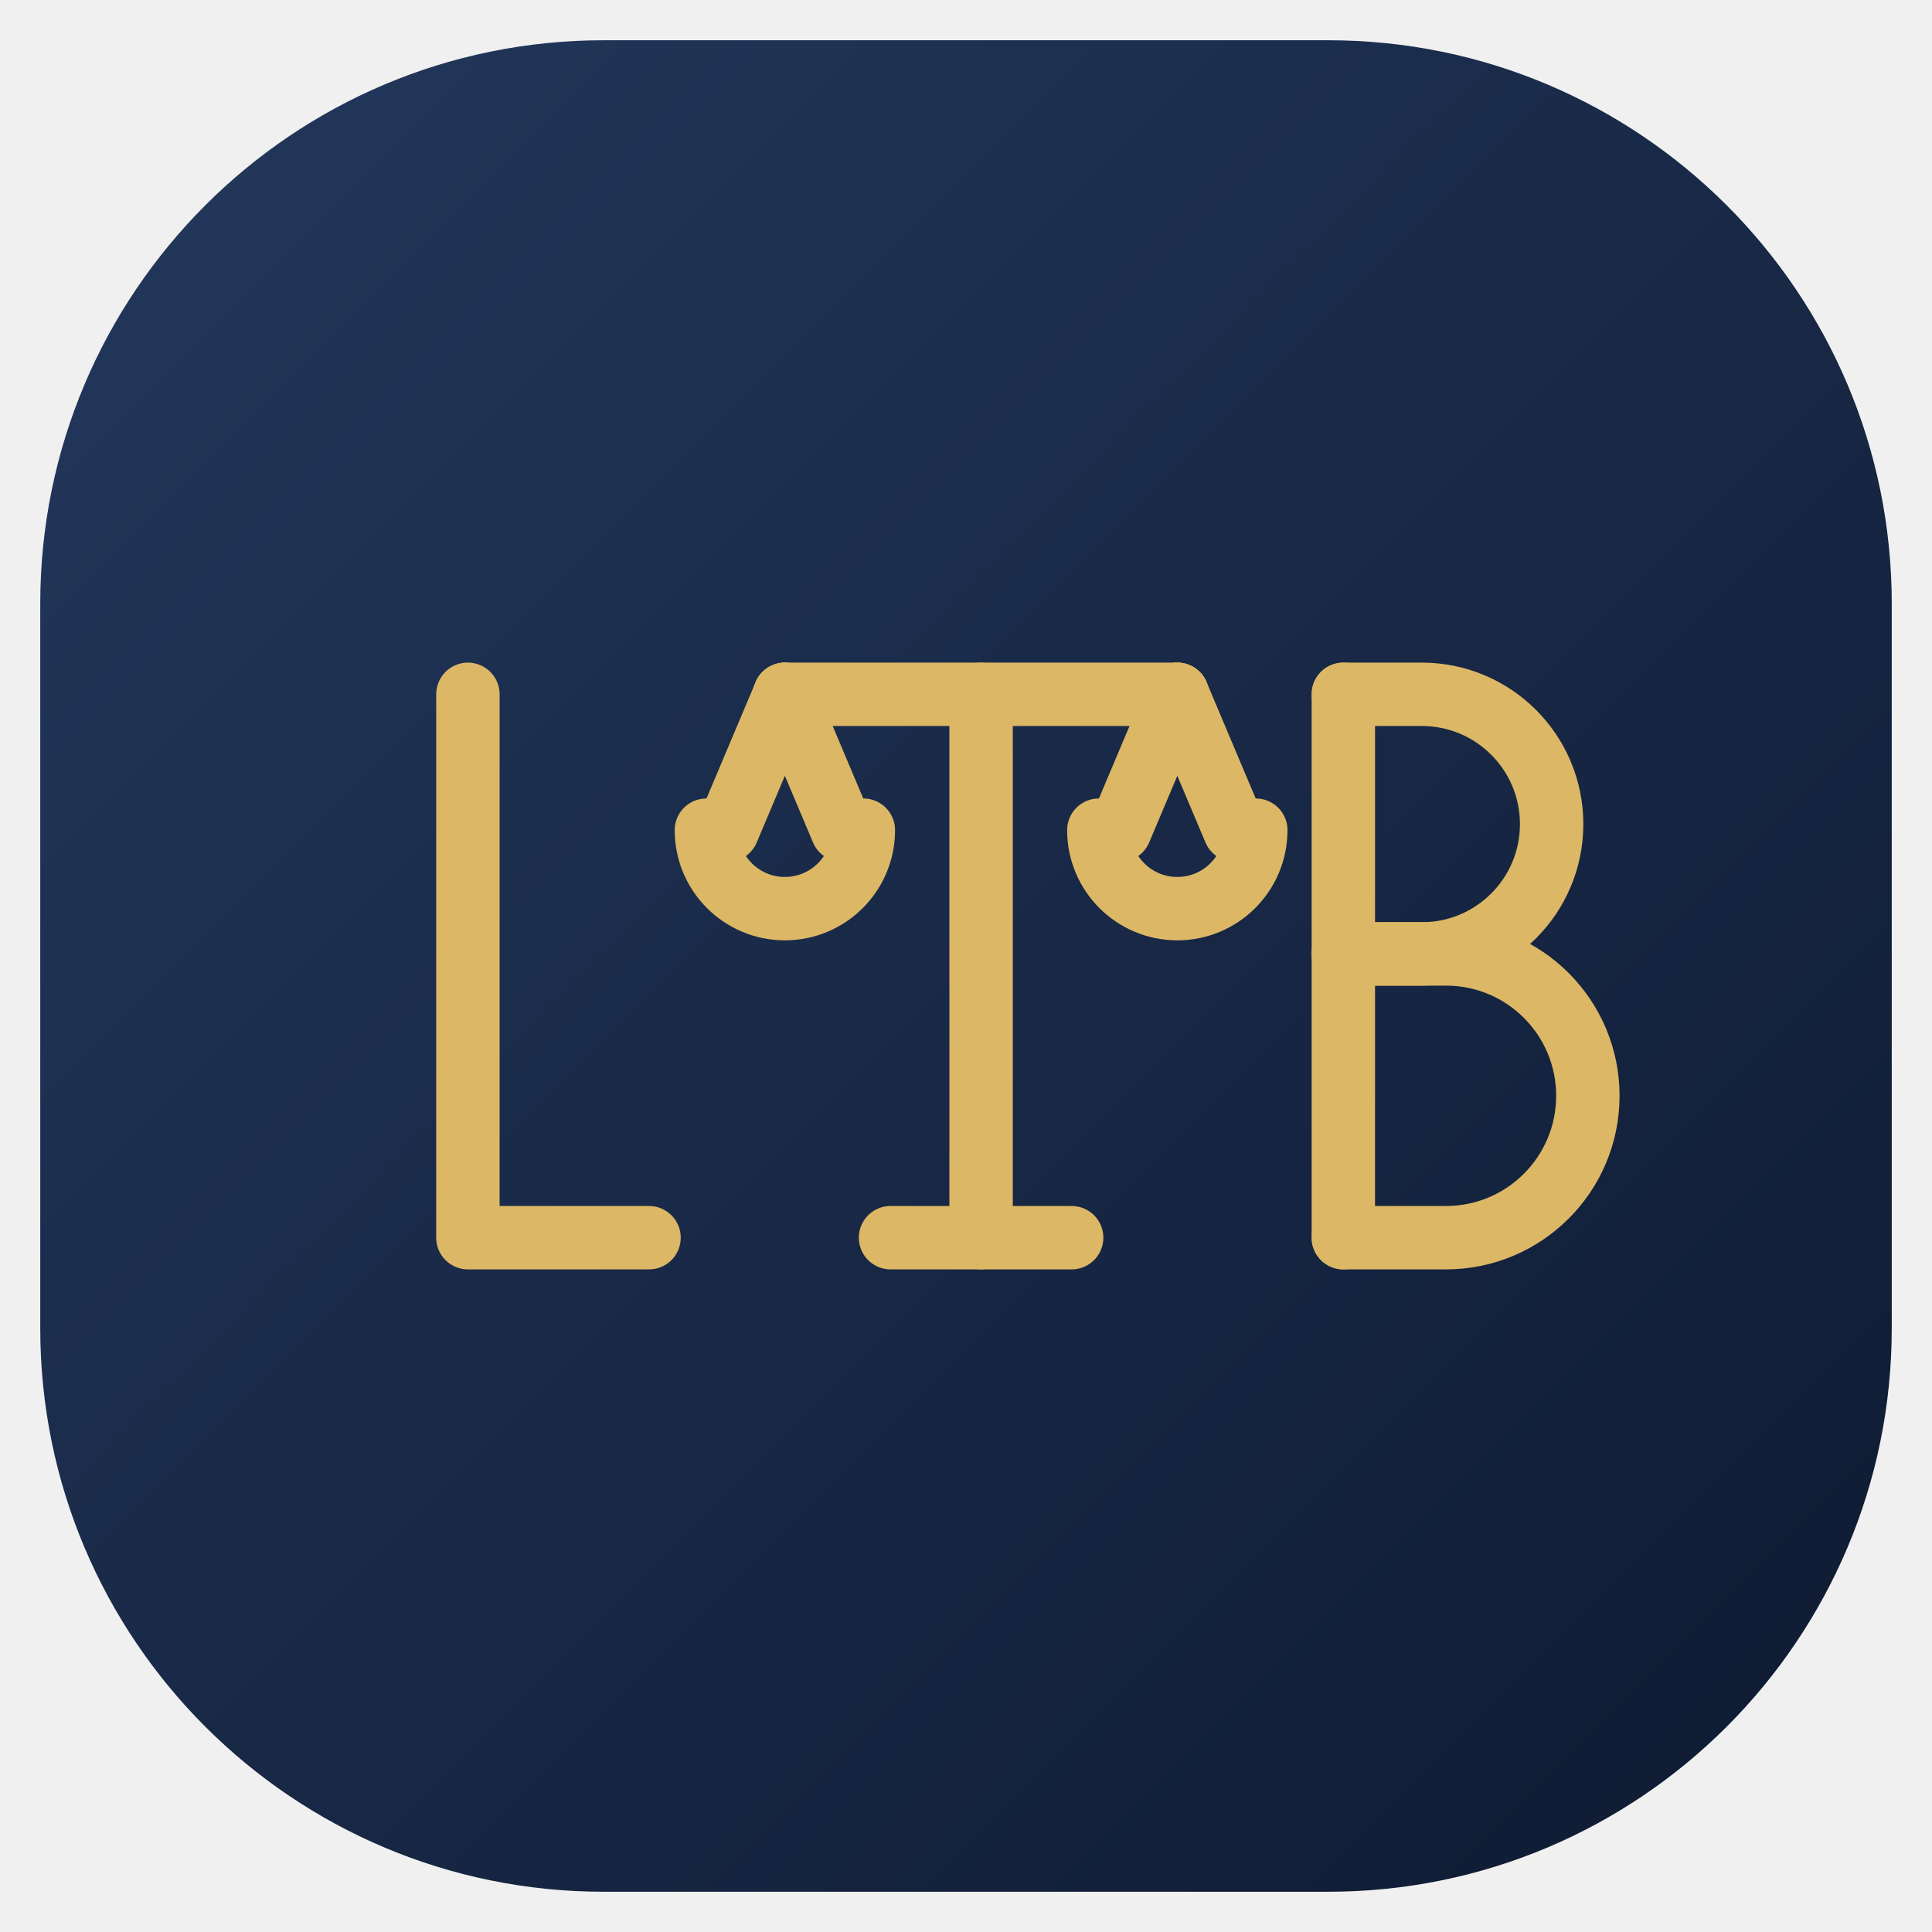
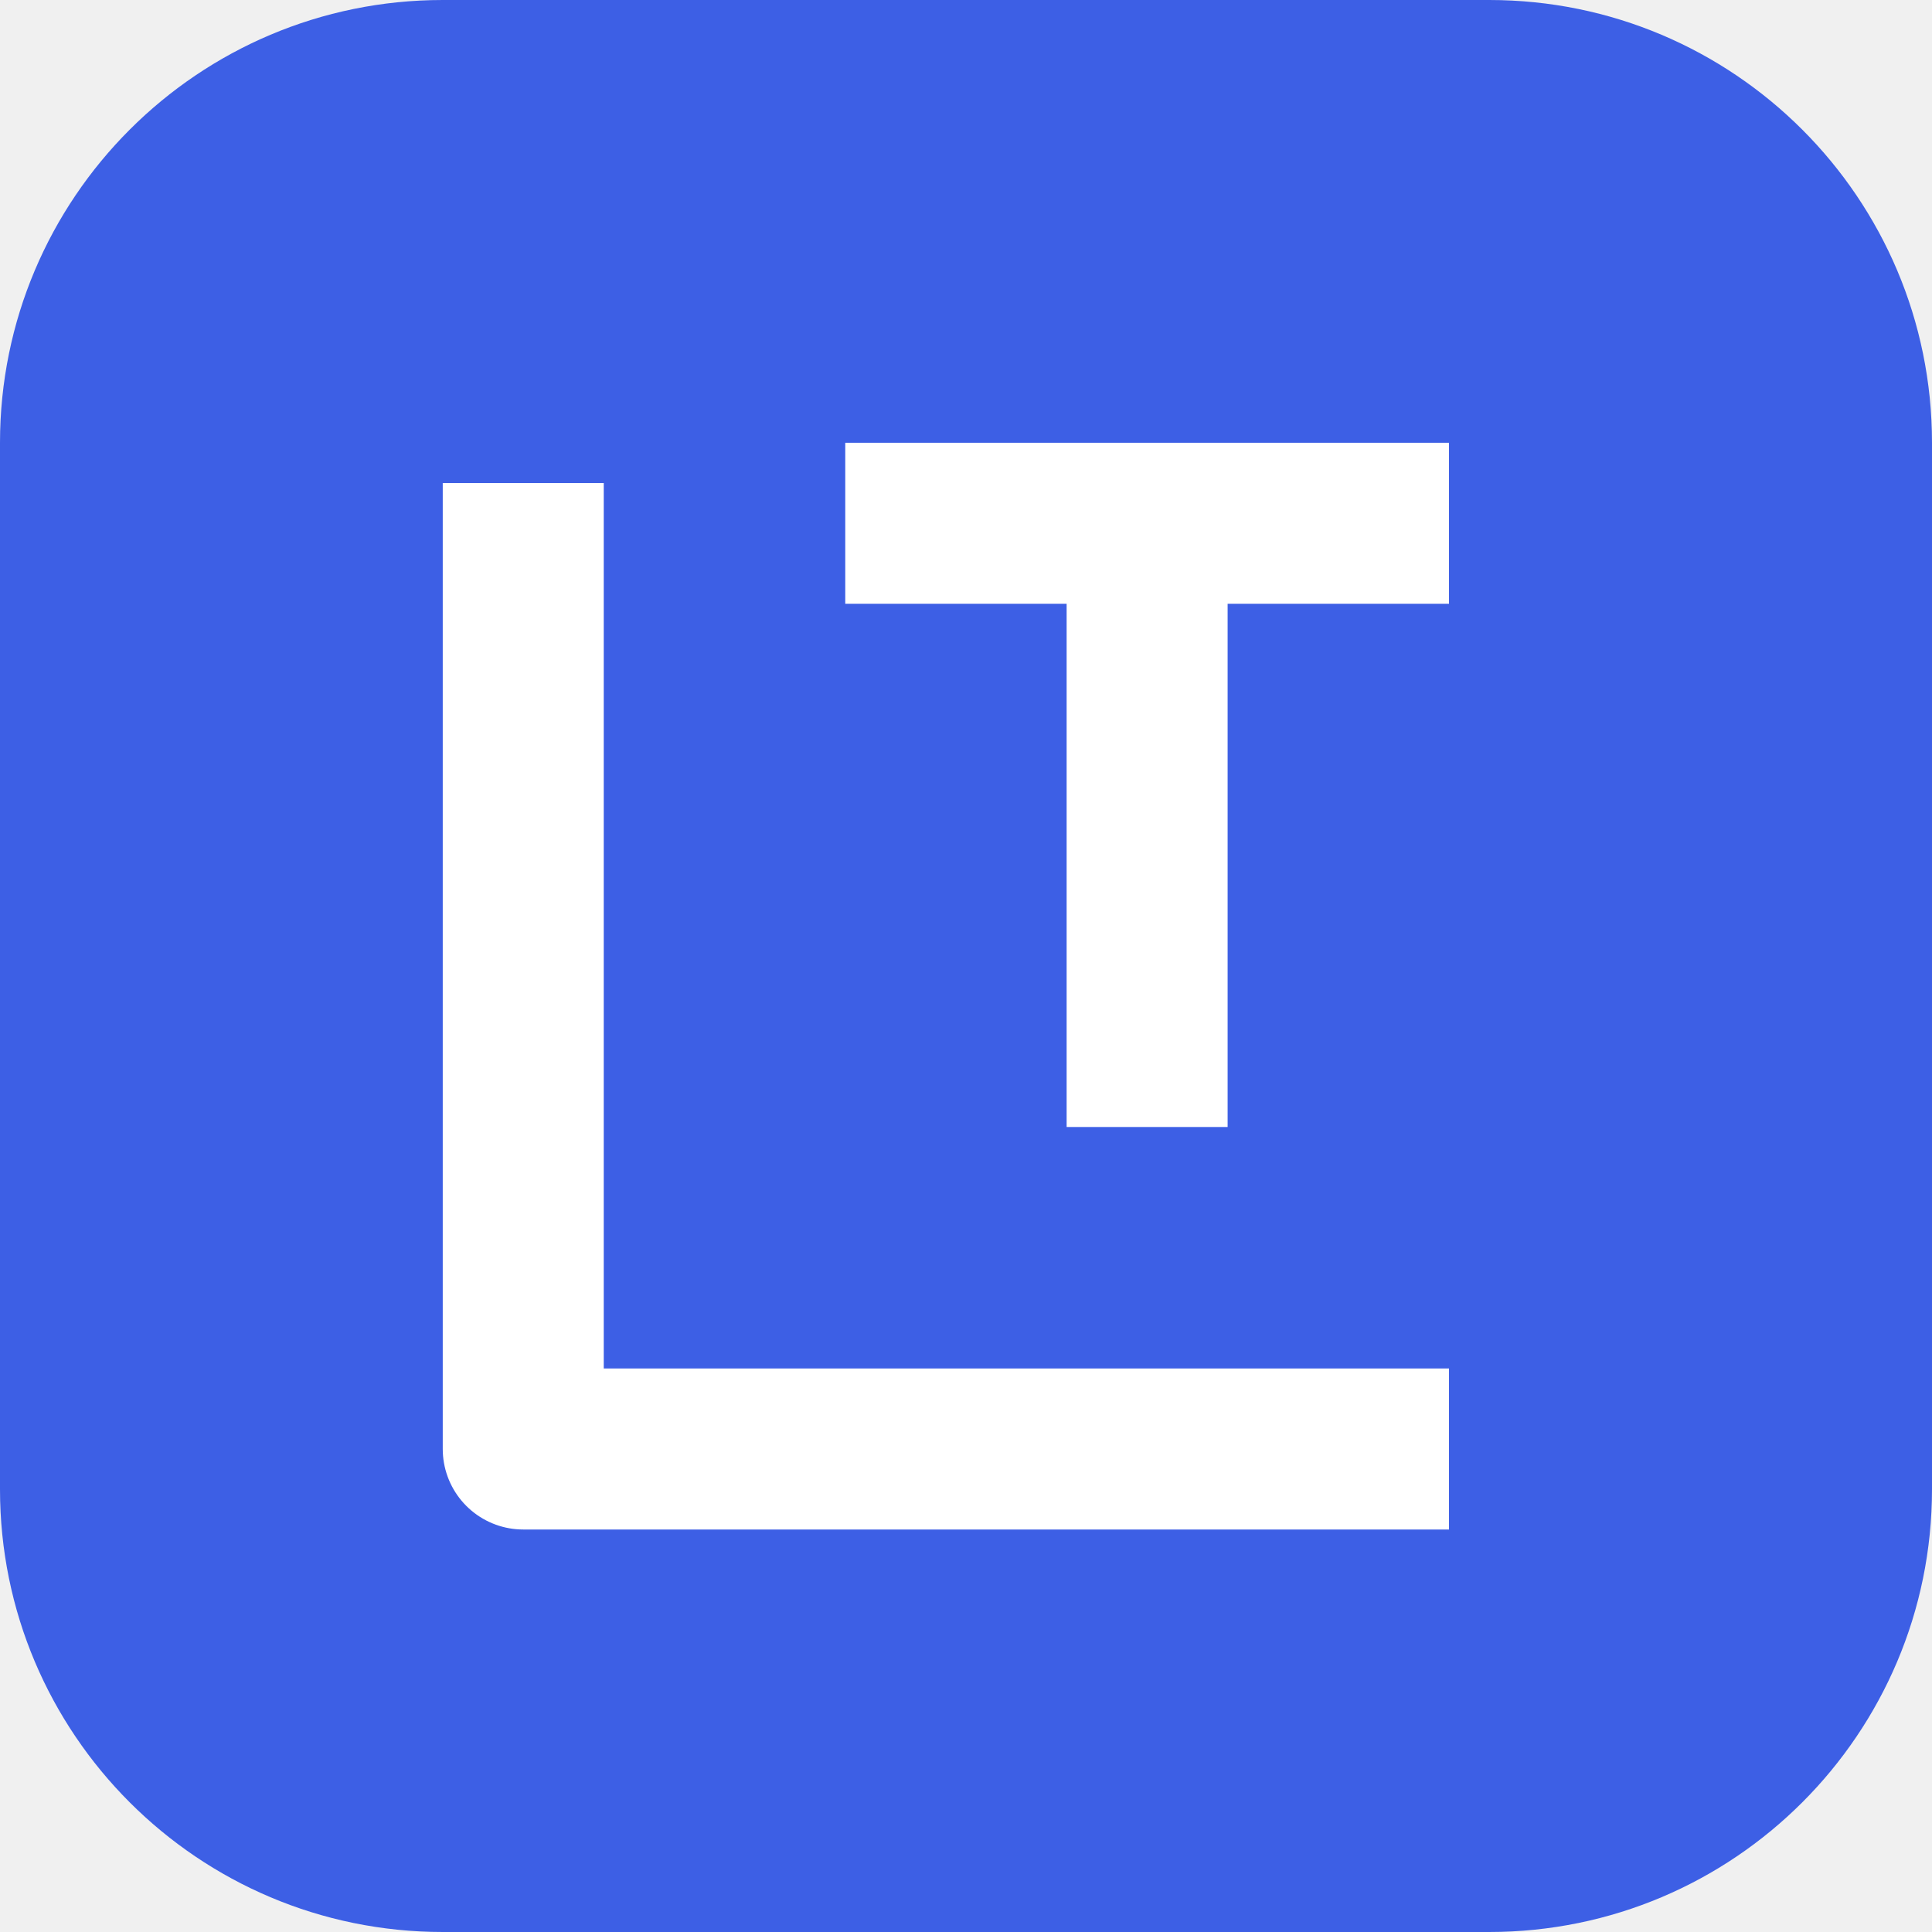
- <svg xmlns="http://www.w3.org/2000/svg" width="32" height="32" viewBox="0 0 48 48" fill="none" aria-label="LTBLaw">
-   <defs>
-     <linearGradient id="lg-badge" x1="0" y1="0" x2="48" y2="48" gradientUnits="userSpaceOnUse">
-       <stop stop-color="#24395e" />
-       <stop offset="1" stop-color="#0d1930" />
-     </linearGradient>
-   </defs>
-   <rect x="1" y="1" width="46" height="46" rx="14" fill="url(#lg-badge)" />
-   <g fill="none" stroke="#dcb765" stroke-width="2.1" stroke-linecap="round" stroke-linejoin="round" transform="translate(25.5 24) scale(0.75) translate(-25.5 -24)">
-     <path d="M7 15 V33 H13" />
-     <path d="M17.5 15 H30.5" />
-     <path d="M24 15 V33" />
-     <path d="M21 33 H27" />
-     <path d="M17.5 15 L15.6 19.5" />
-     <path d="M17.5 15 L19.4 19.5" />
-     <path d="M14.9 19.5 a2.6 2.6 0 0 0 5.2 0" />
-     <path d="M30.5 15 L28.6 19.5" />
-     <path d="M30.5 15 L32.4 19.5" />
-     <path d="M27.9 19.5 a2.6 2.6 0 0 0 5.2 0" />
-     <path d="M36 15 V33" />
-     <path d="M36 15 H38.6 a4.3 4.3 0 0 1 0 8.6 H36" />
-     <path d="M36 23.6 H39.4 a4.7 4.7 0 0 1 0 9.4 H36" />
-   </g>
+ <svg xmlns="http://www.w3.org/2000/svg" viewBox="0 0 48 48">
+   <rect width="48" height="48" rx="11" fill="#3D5FE5" />
+   <path d="M13 12v24h23M21 13h15M28.5 13v15" fill="none" stroke="white" stroke-width="4" stroke-linejoin="round" />
</svg>
